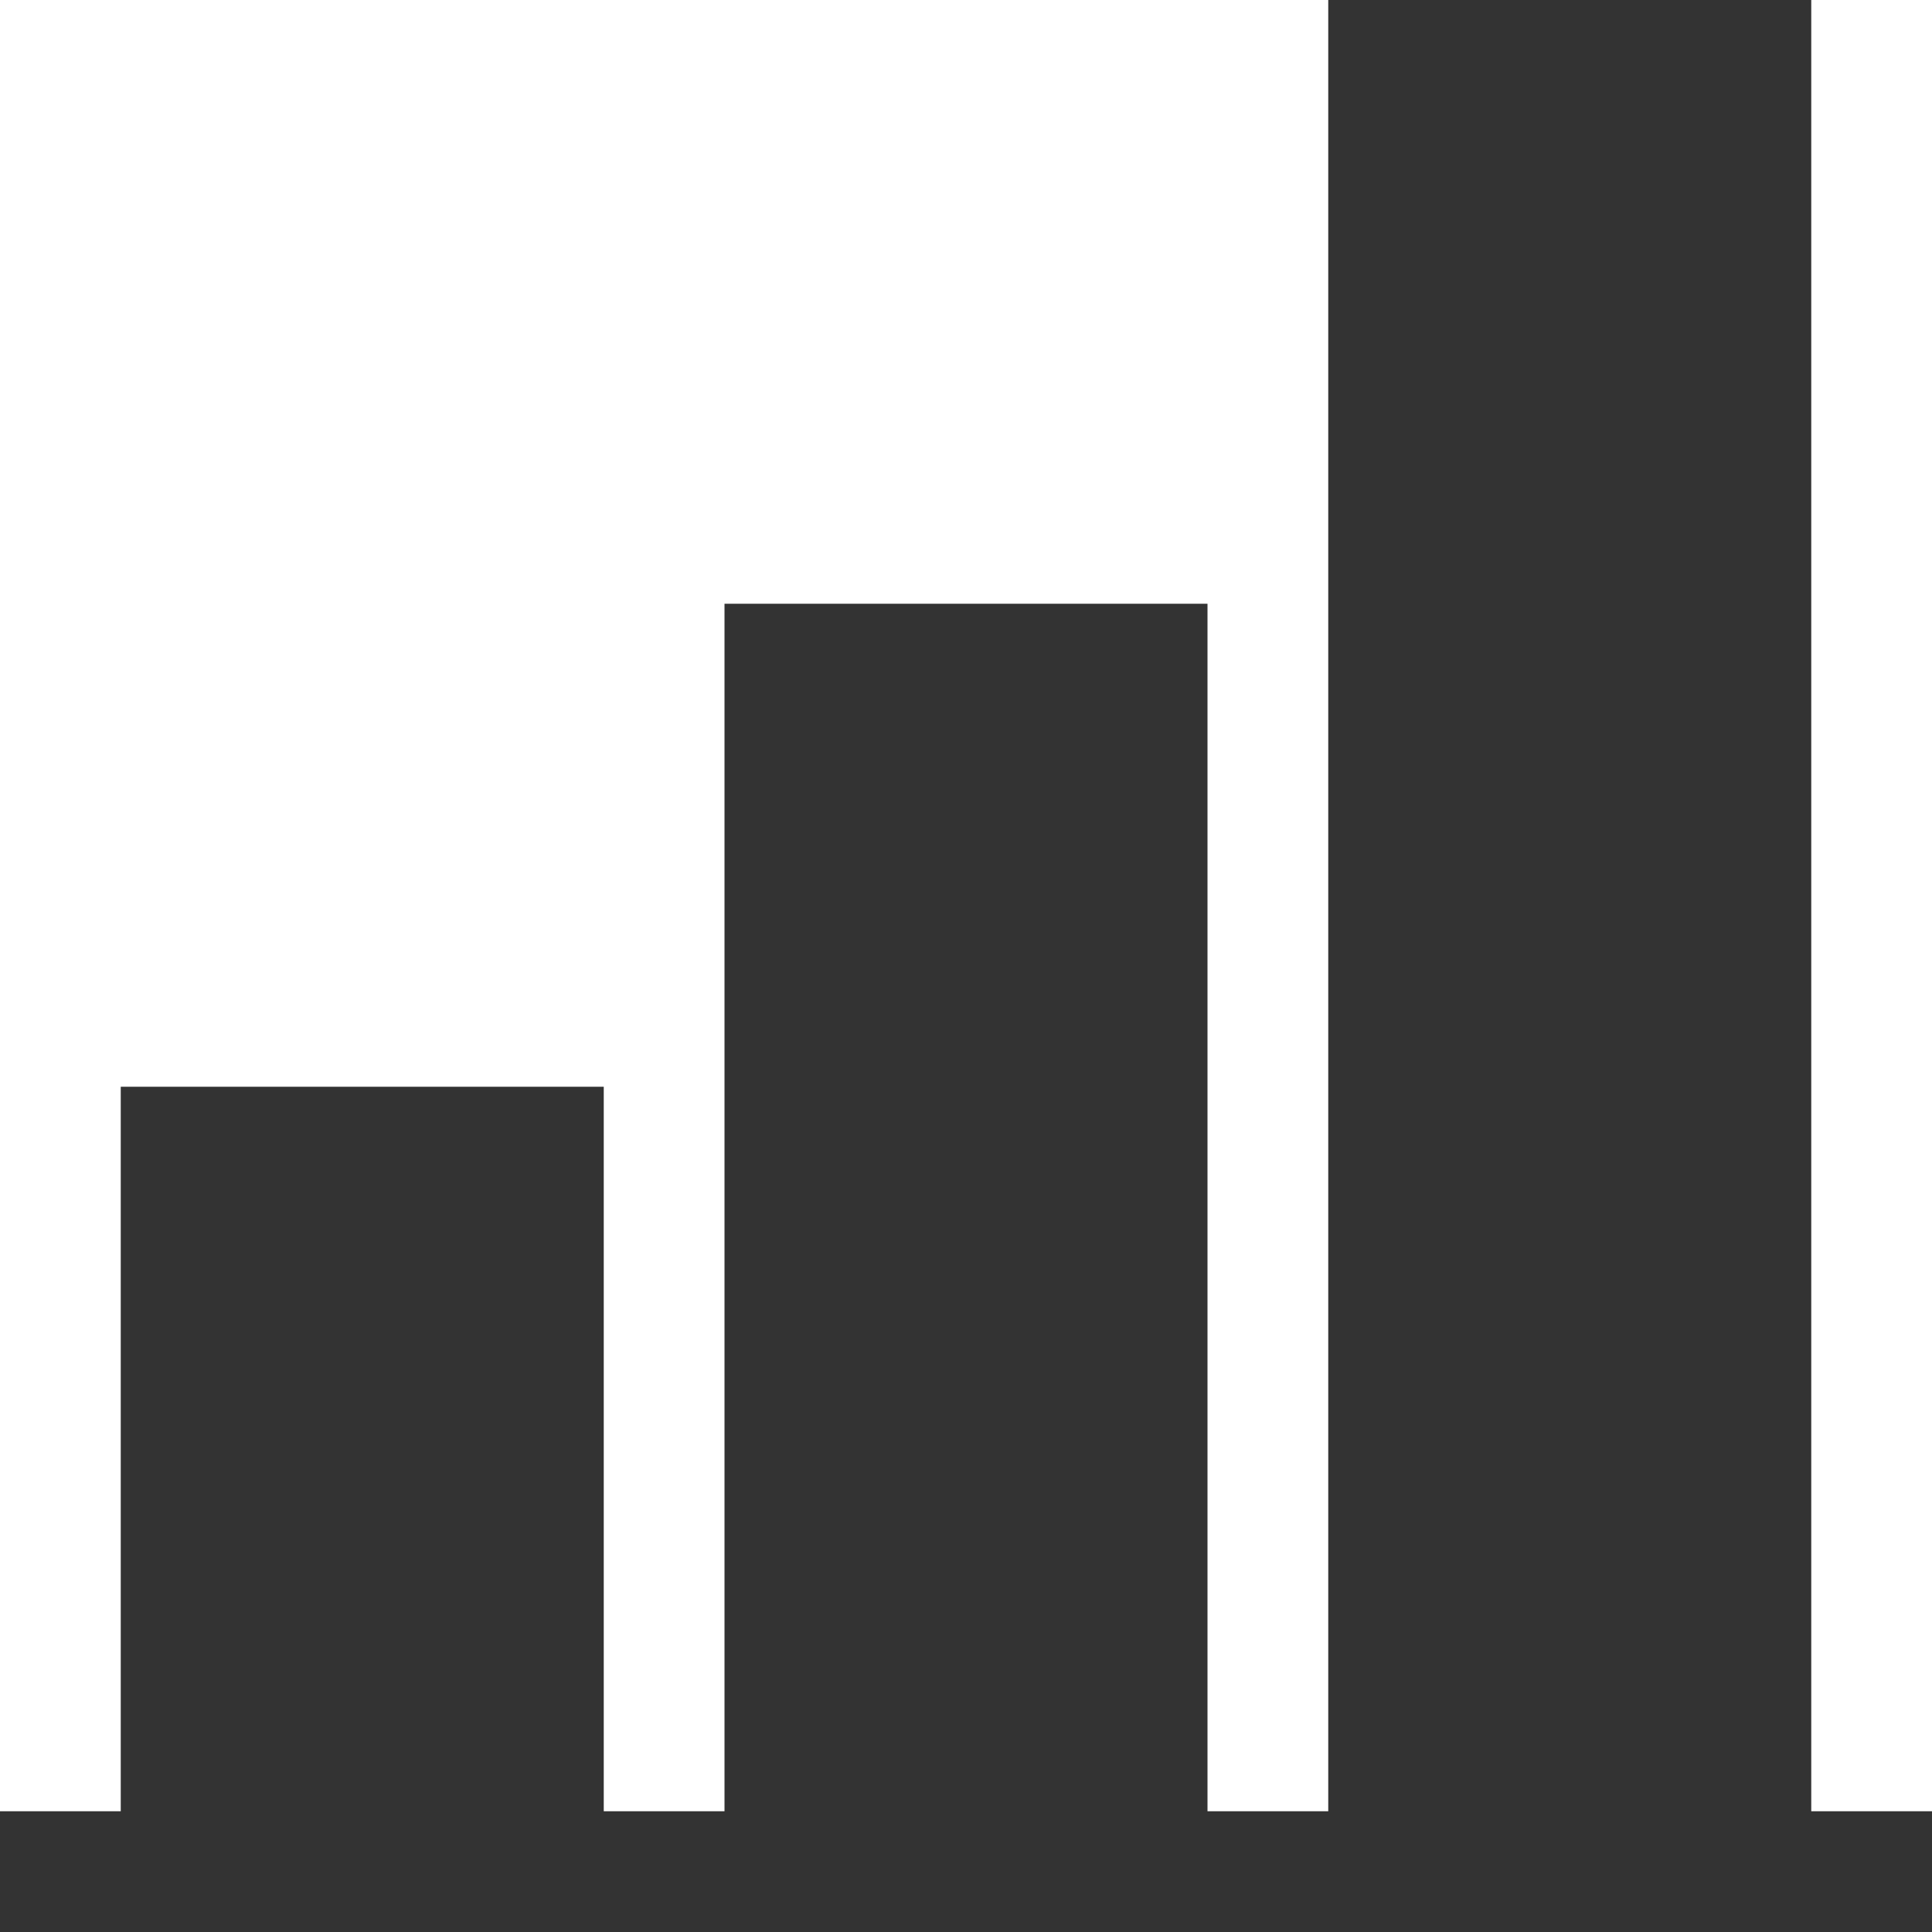
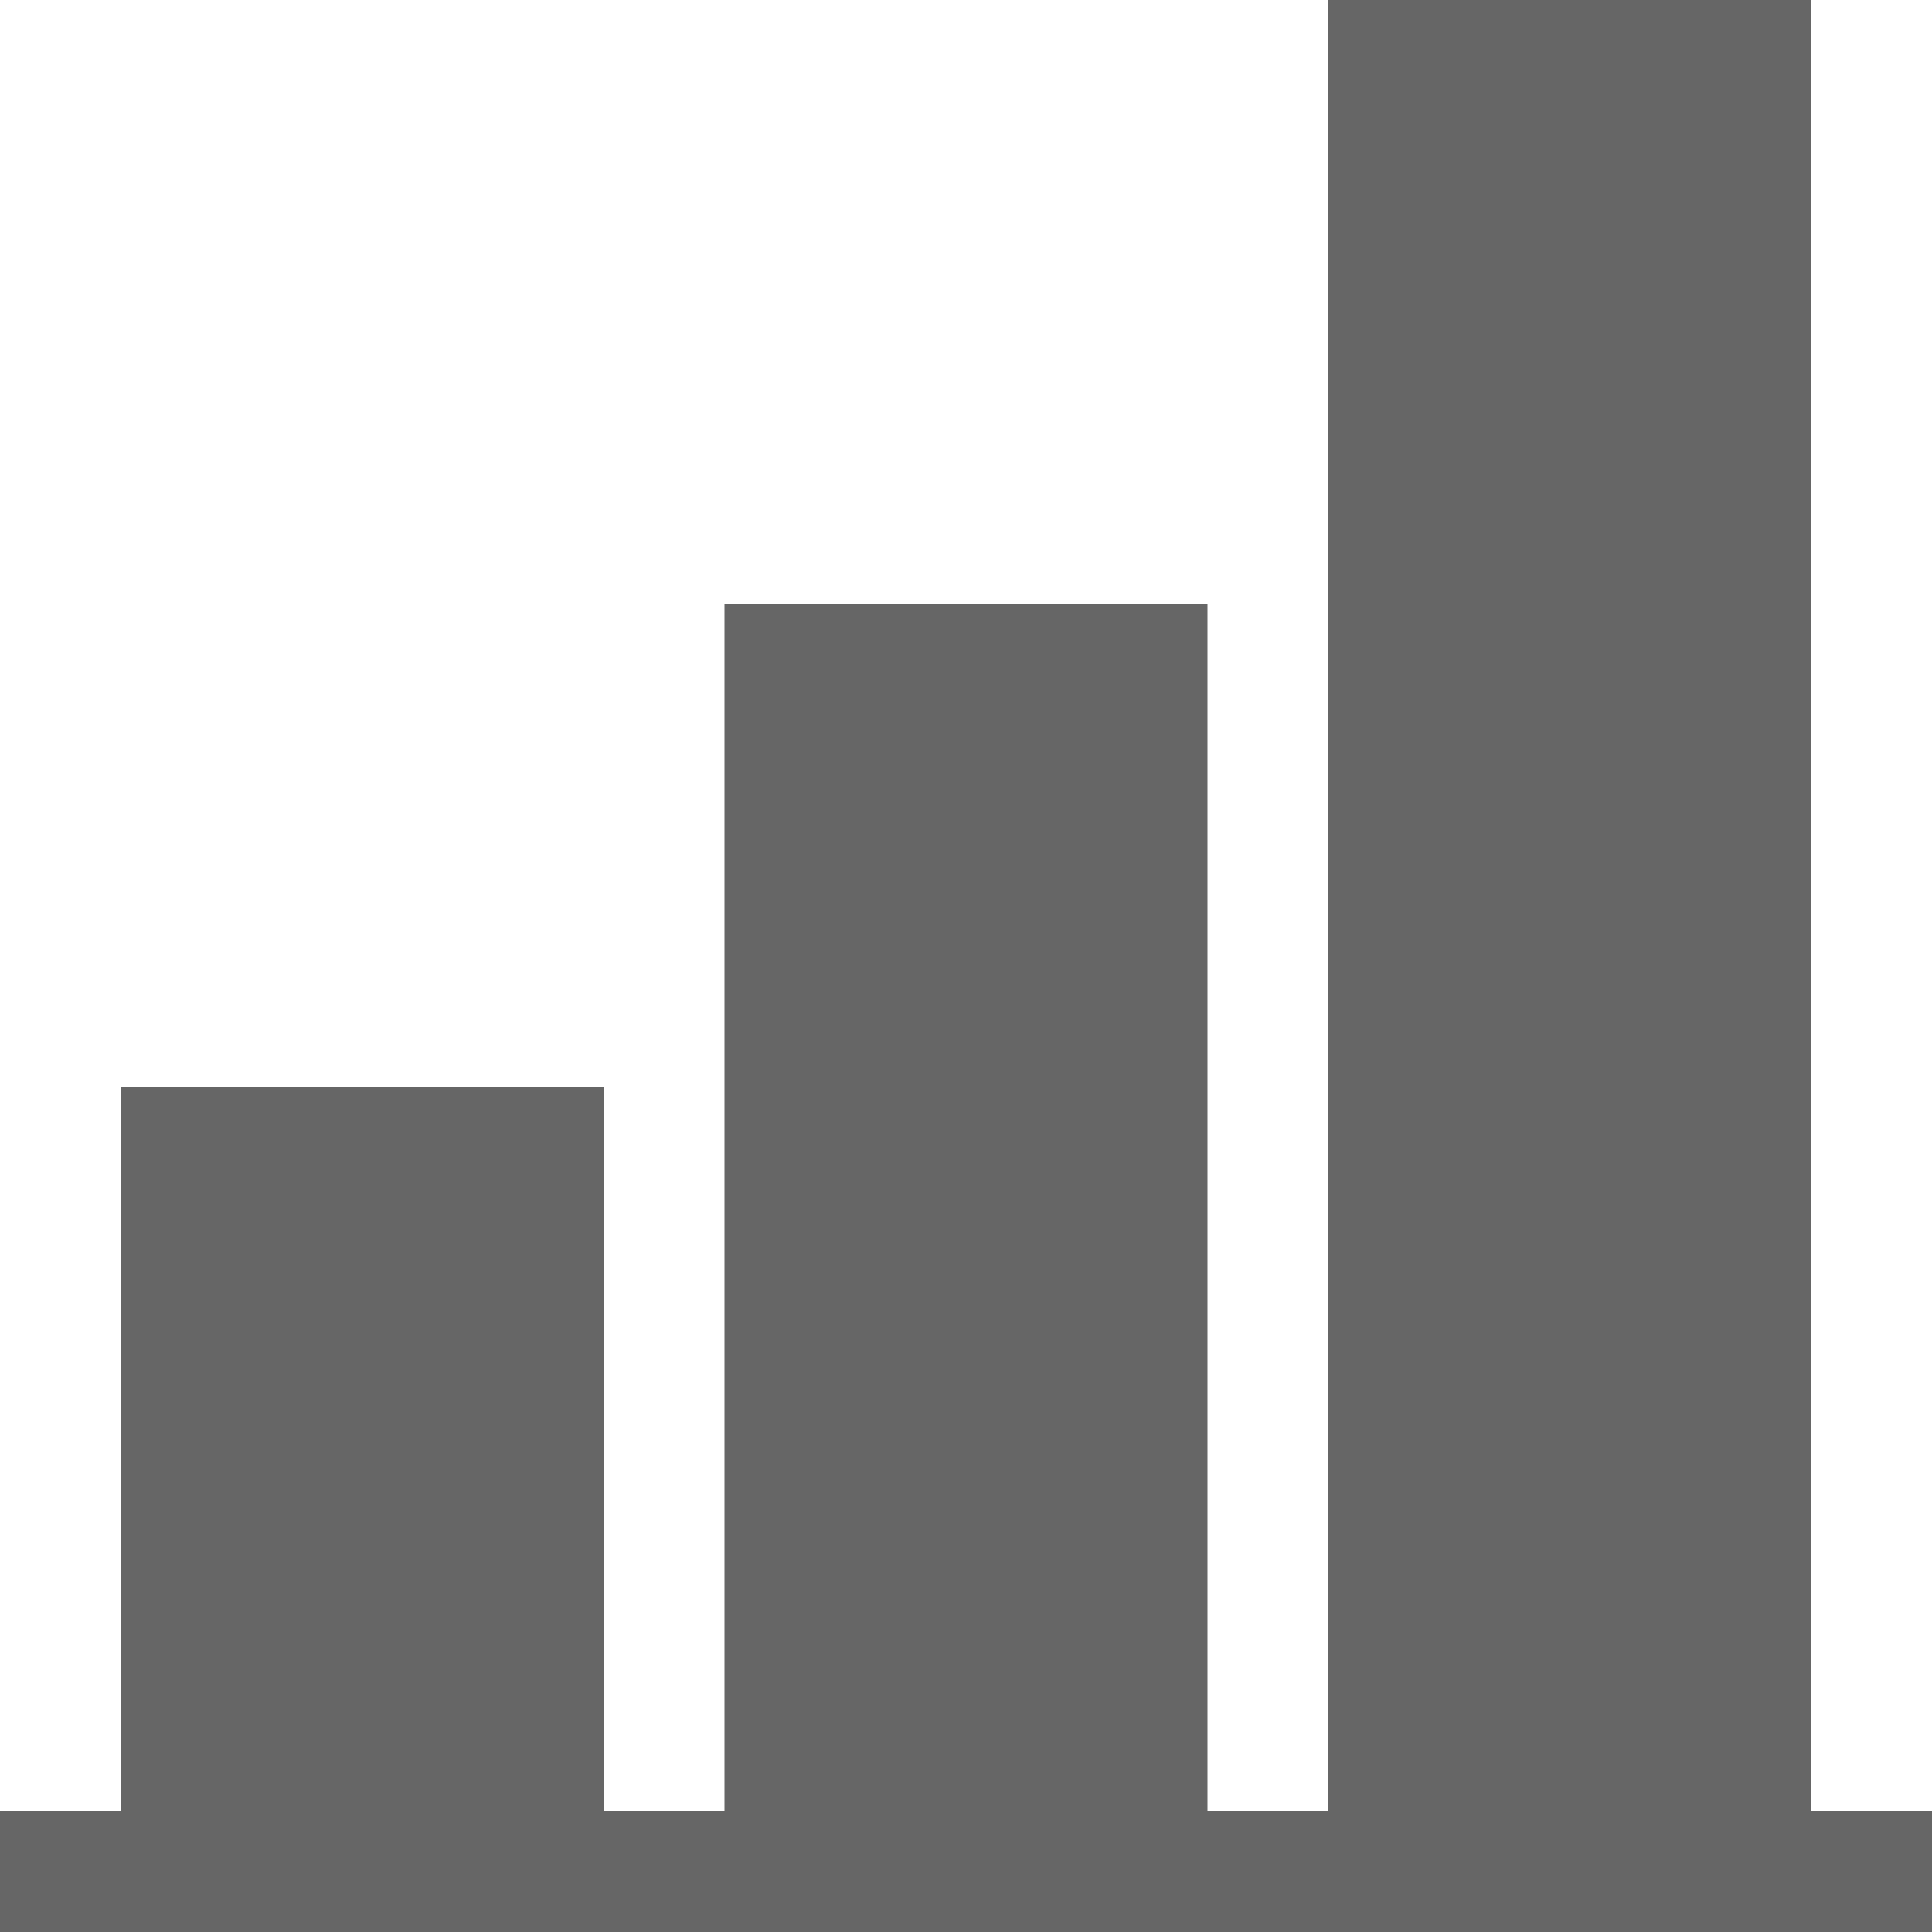
<svg xmlns="http://www.w3.org/2000/svg" version="1.1" x="0px" y="0px" width="16px" height="16px" viewBox="0 0 16 16" style="overflow:visible;enable-background:new 0 0 16 16;" xml:space="preserve" preserveAspectRatio="xMinYMid meet">
  <defs>
</defs>
-   <path style="fill:#333333;" d="M6,15V5h4v10H6z M15,16V0h-4v16H15z M5,15V9H1v6H5z M0,16h16v-1H0V16z" />
+   <path style="fill:#666666;" d="M6,15V5h4v10H6z M15,16V0h-4v16H15z M5,15V9H1v6H5z M0,16h16v-1H0V16z" />
</svg>
